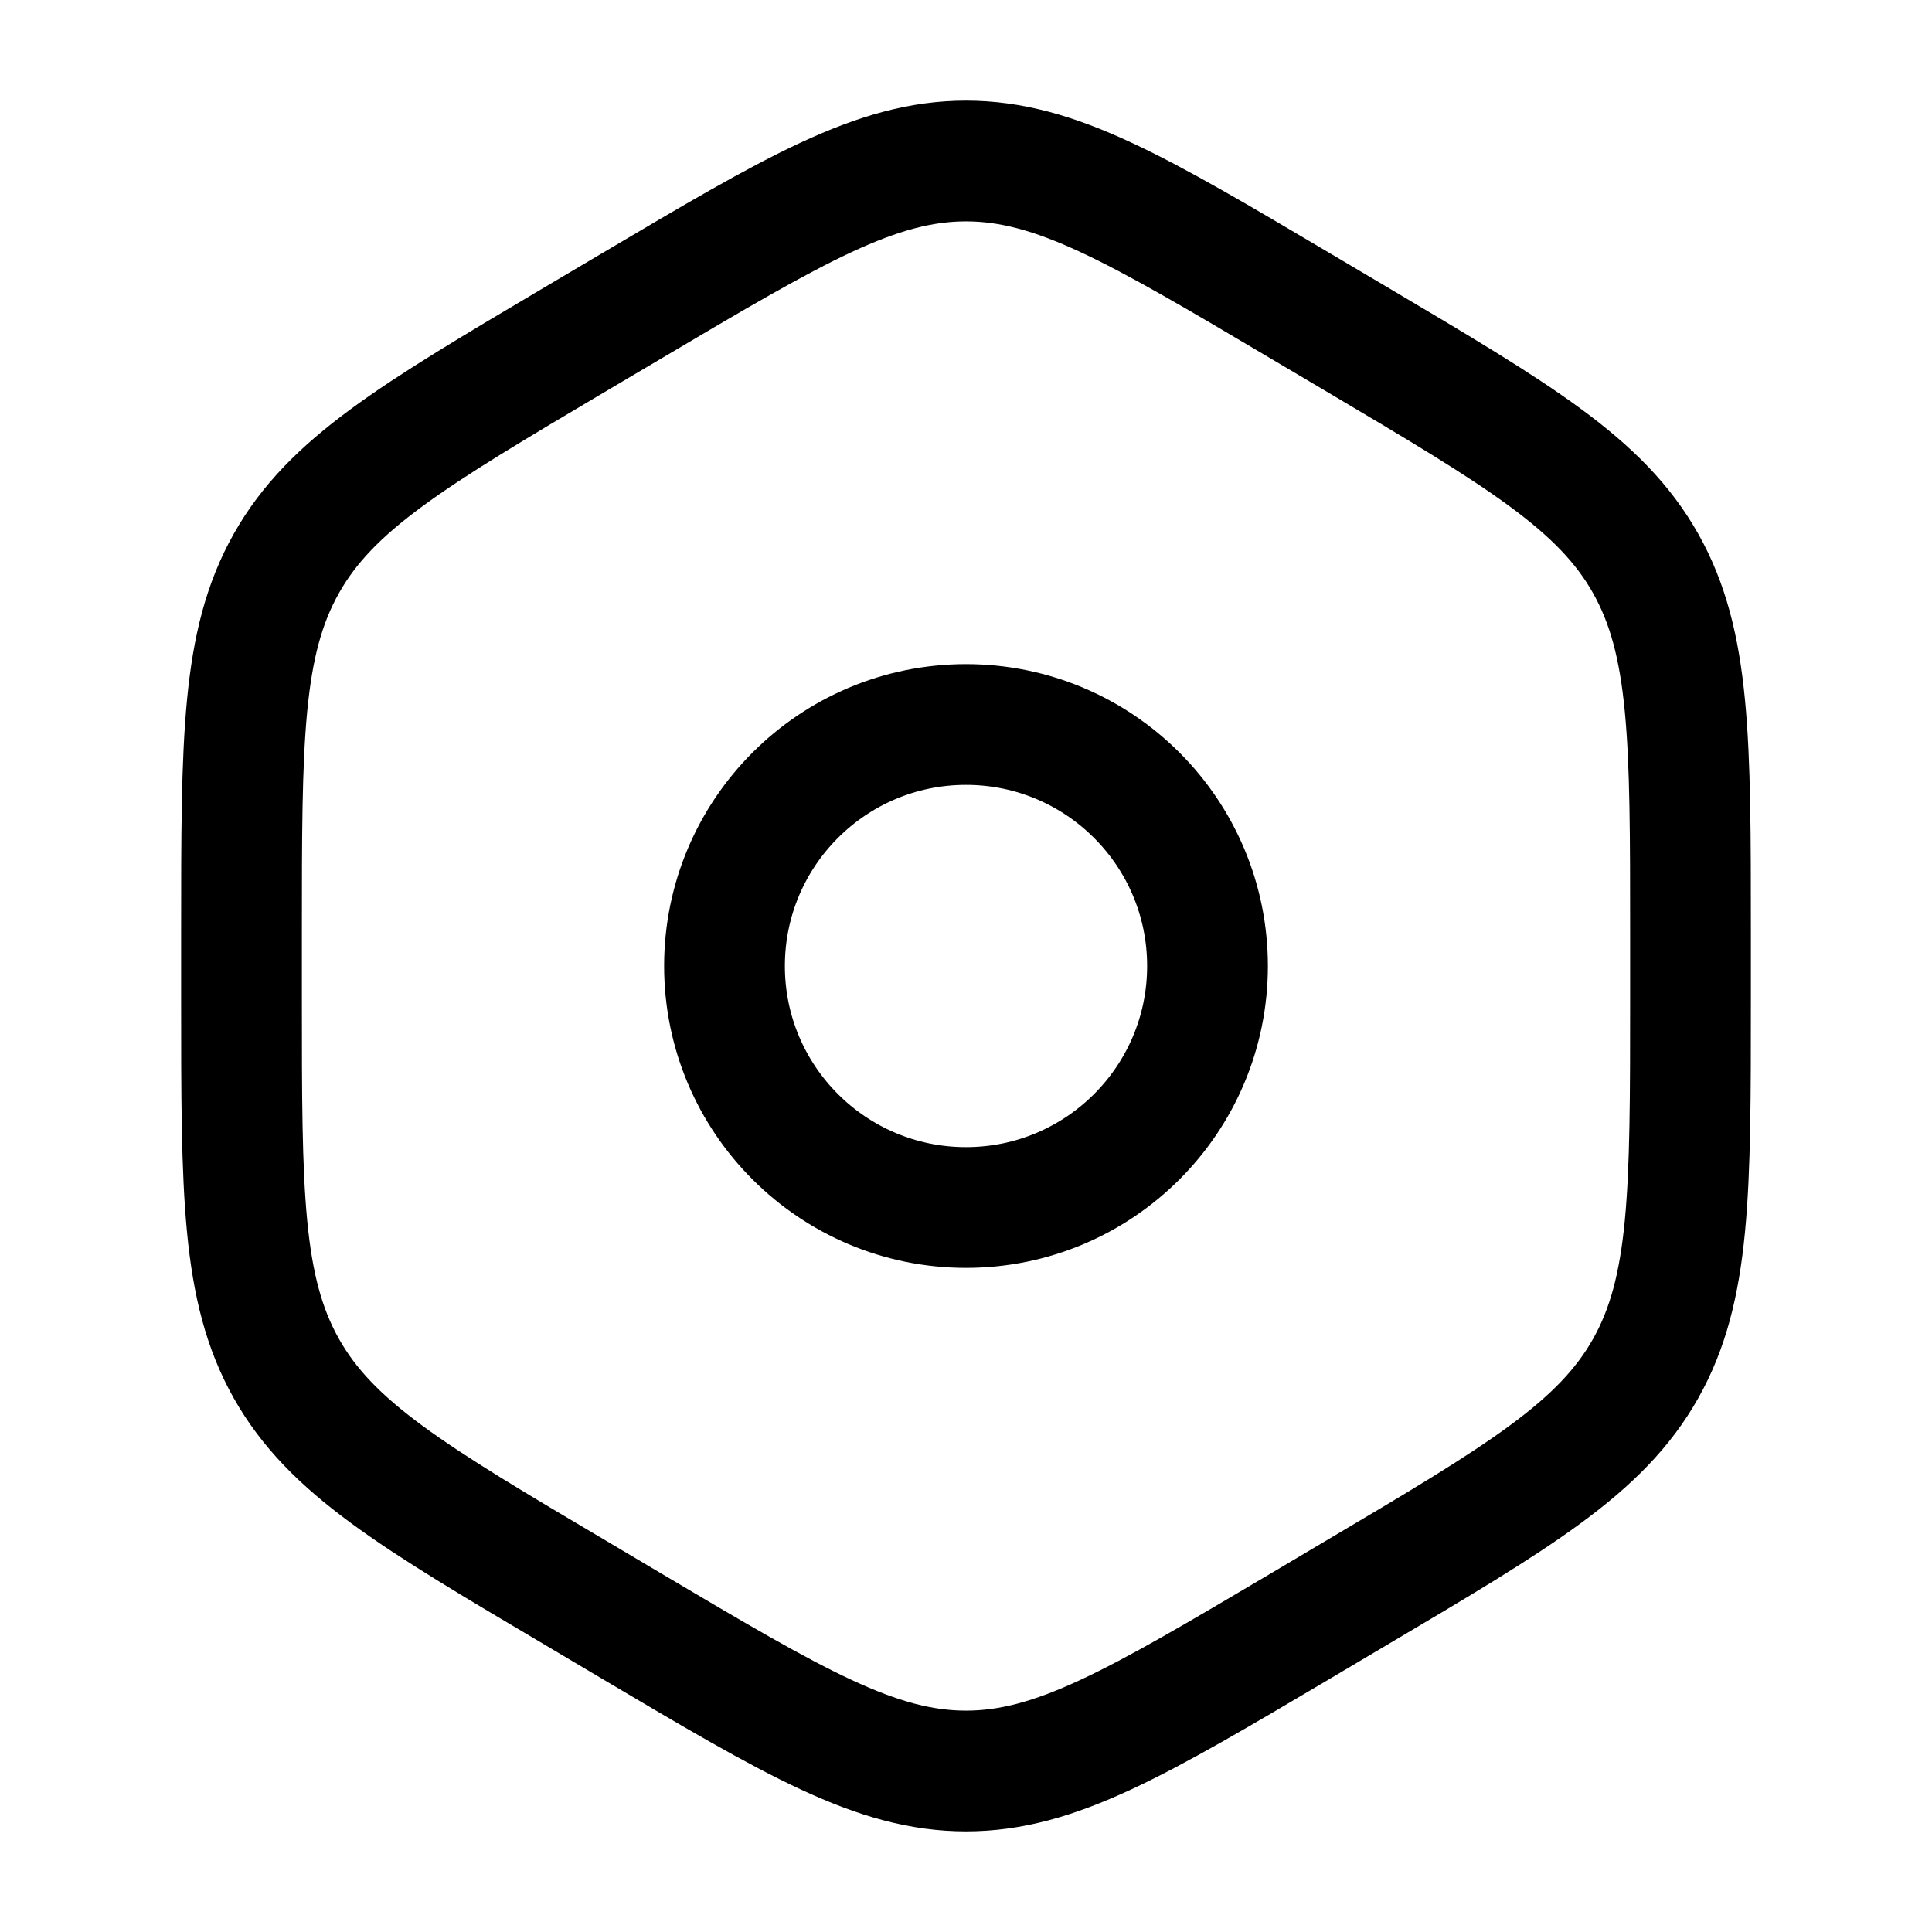
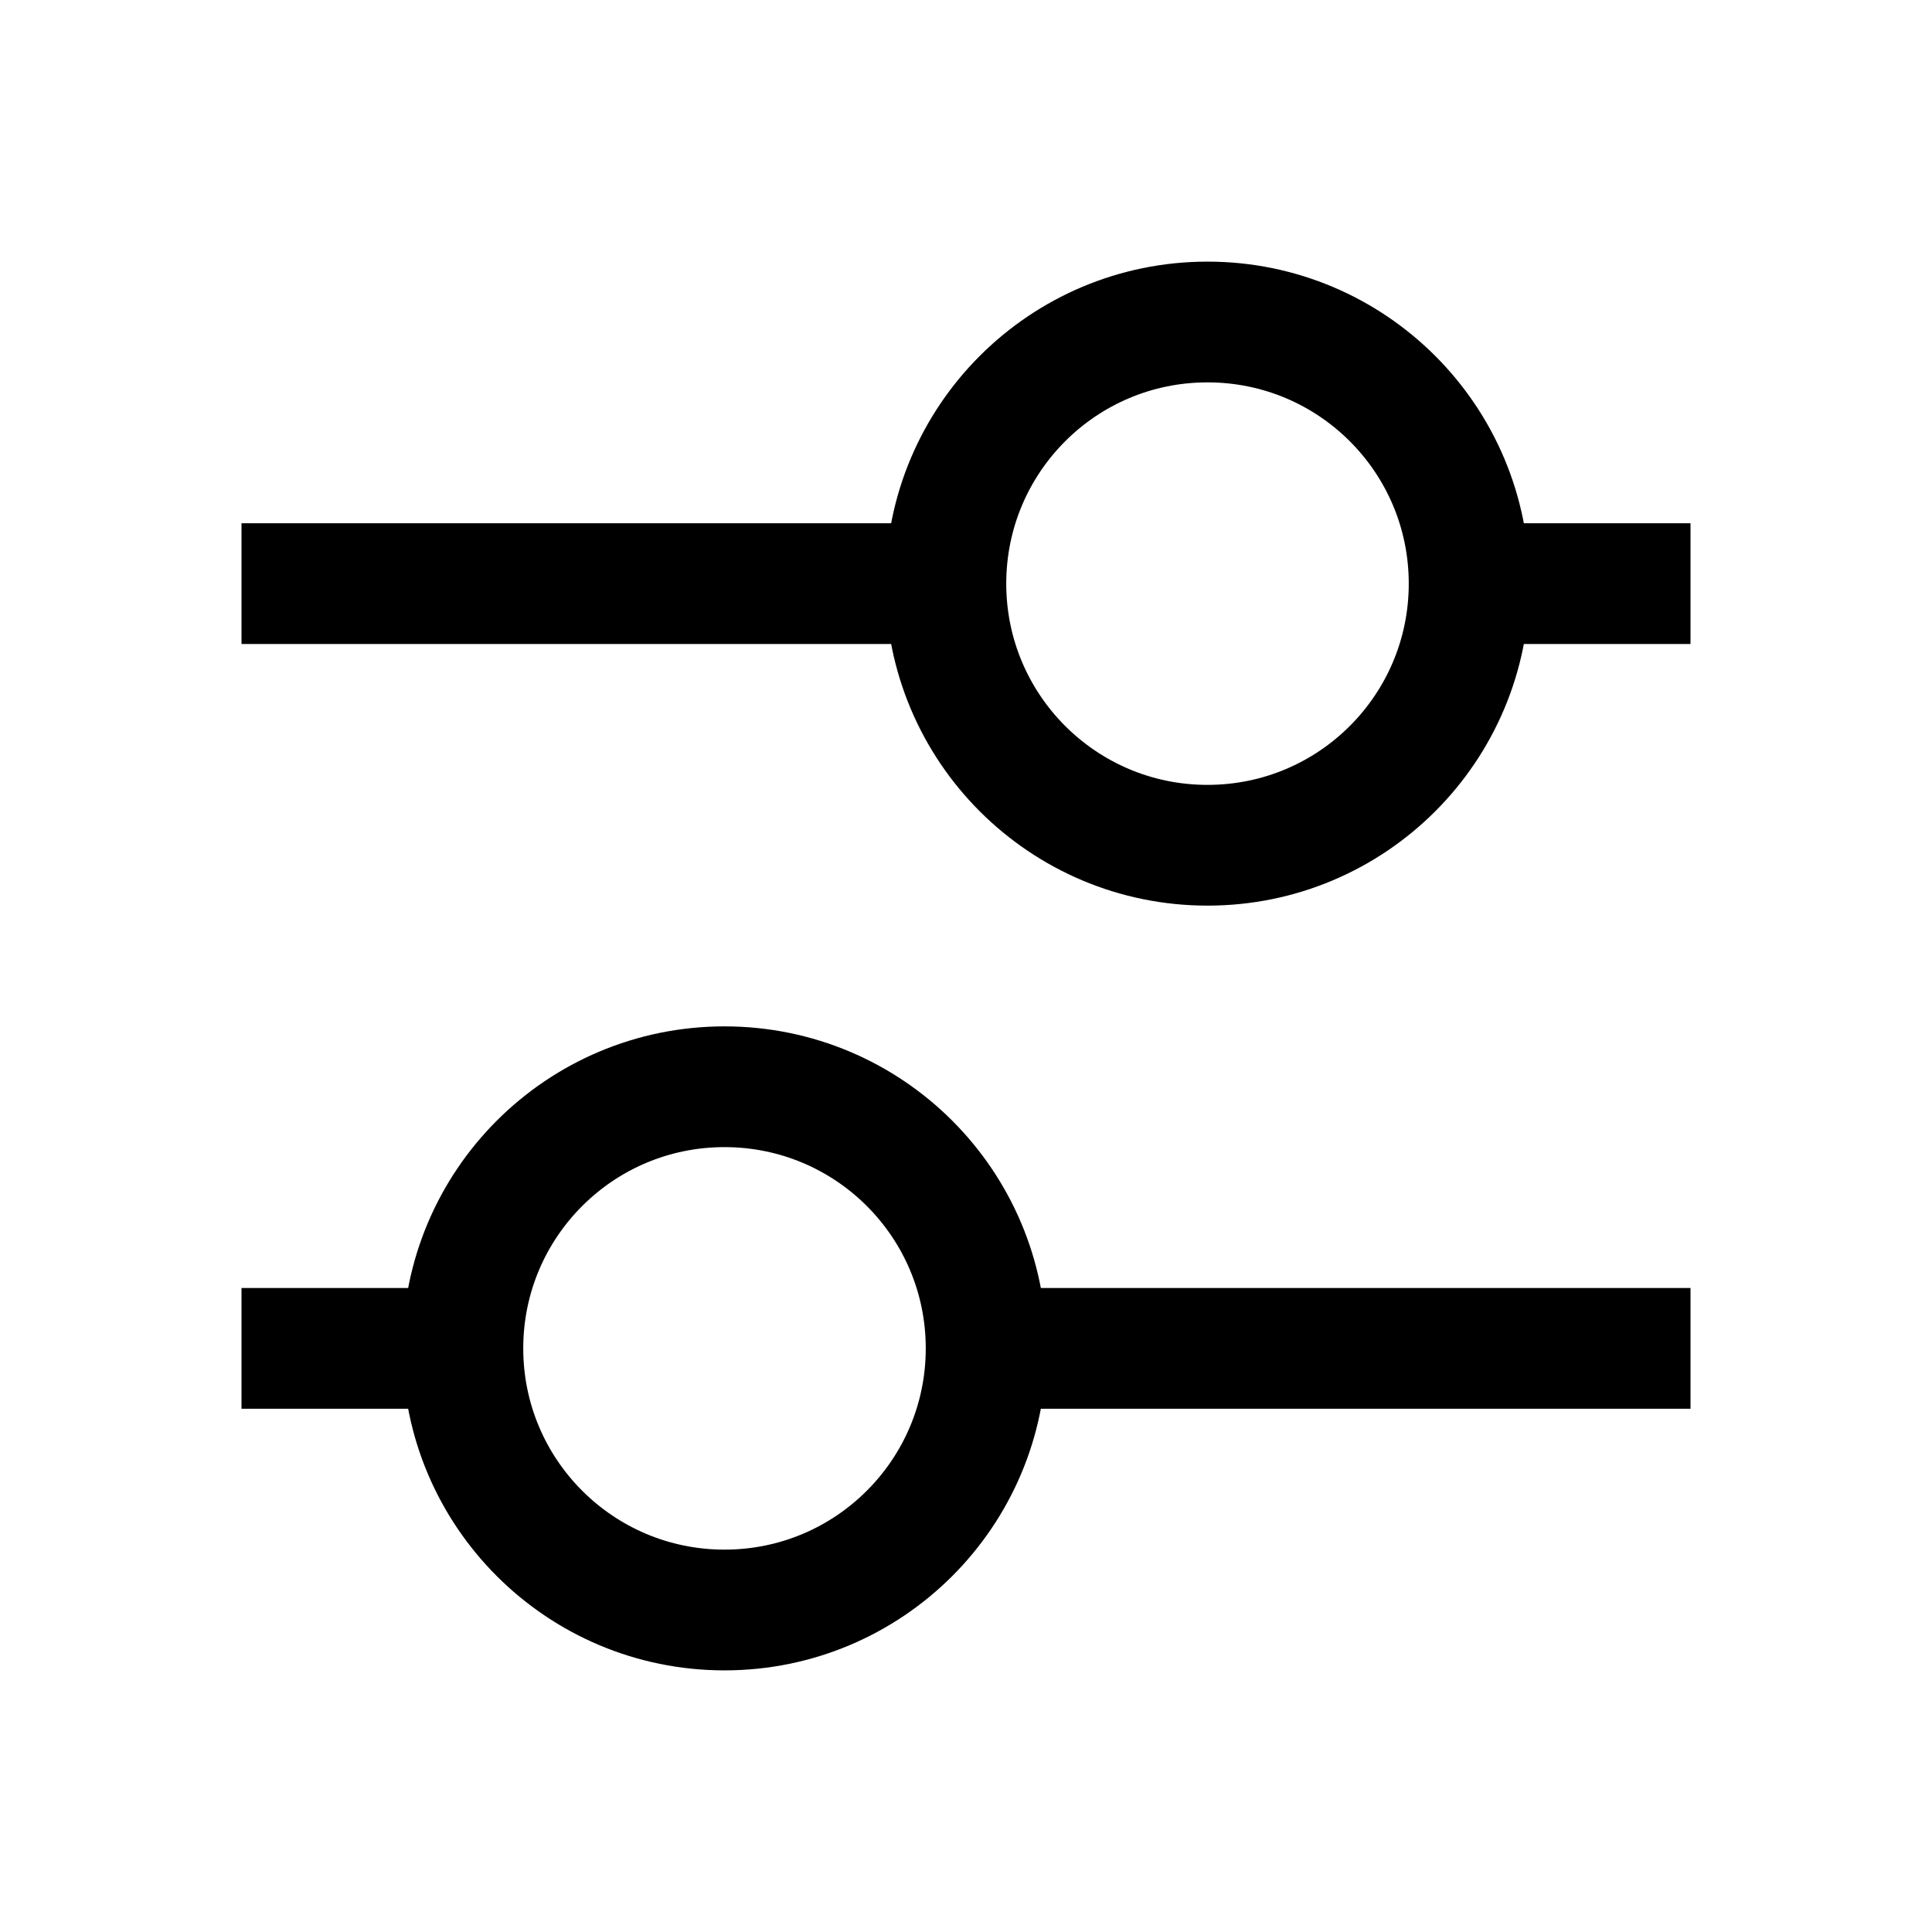
- <svg xmlns="http://www.w3.org/2000/svg" width="1em" height="1em" viewBox="0 0 24 24">
-   <g fill="none" stroke="currentColor" stroke-width="1.5">
-     <path d="M7.843 3.802C9.872 2.601 10.886 2 12 2s2.128.6 4.157 1.802l.686.406c2.029 1.202 3.043 1.803 3.6 2.792c.557.99.557 2.19.557 4.594v.812c0 2.403 0 3.605-.557 4.594s-1.571 1.59-3.6 2.791l-.686.407C14.128 21.399 13.114 22 12 22s-2.128-.6-4.157-1.802l-.686-.407c-2.029-1.2-3.043-1.802-3.6-2.791C3 16.01 3 14.81 3 12.406v-.812C3 9.19 3 7.989 3.557 7s1.571-1.59 3.6-2.792z" />
-     <circle cx="12" cy="12" r="3" />
+ <svg xmlns="http://www.w3.org/2000/svg" viewBox="0 0 24 24" fill="none">
+   <g stroke="currentColor" stroke-width="1.5" stroke-linecap="square">
+     <path fill-rule="evenodd" clip-rule="evenodd" d="M9 20C10.796 20 12.25 18.546 12.25 16.75C12.25 14.954 10.796 13.5 9 13.5C7.204 13.5 5.75 14.954 5.75 16.75C5.75 18.546 7.204 20 9 20Z" />
+     <path fill-rule="evenodd" clip-rule="evenodd" d="M15 10.5C16.796 10.5 18.25 9.046 18.25 7.25C18.25 5.454 16.796 4 15 4C13.204 4 11.75 5.454 11.75 7.25C11.75 9.046 13.204 10.5 15 10.5Z" />
+     <path d="M11.5 7.25H3.75M5.5 16.75H3.75M20.25 7.25H18.5M20.25 16.75H12.5" />
  </g>
</svg>
